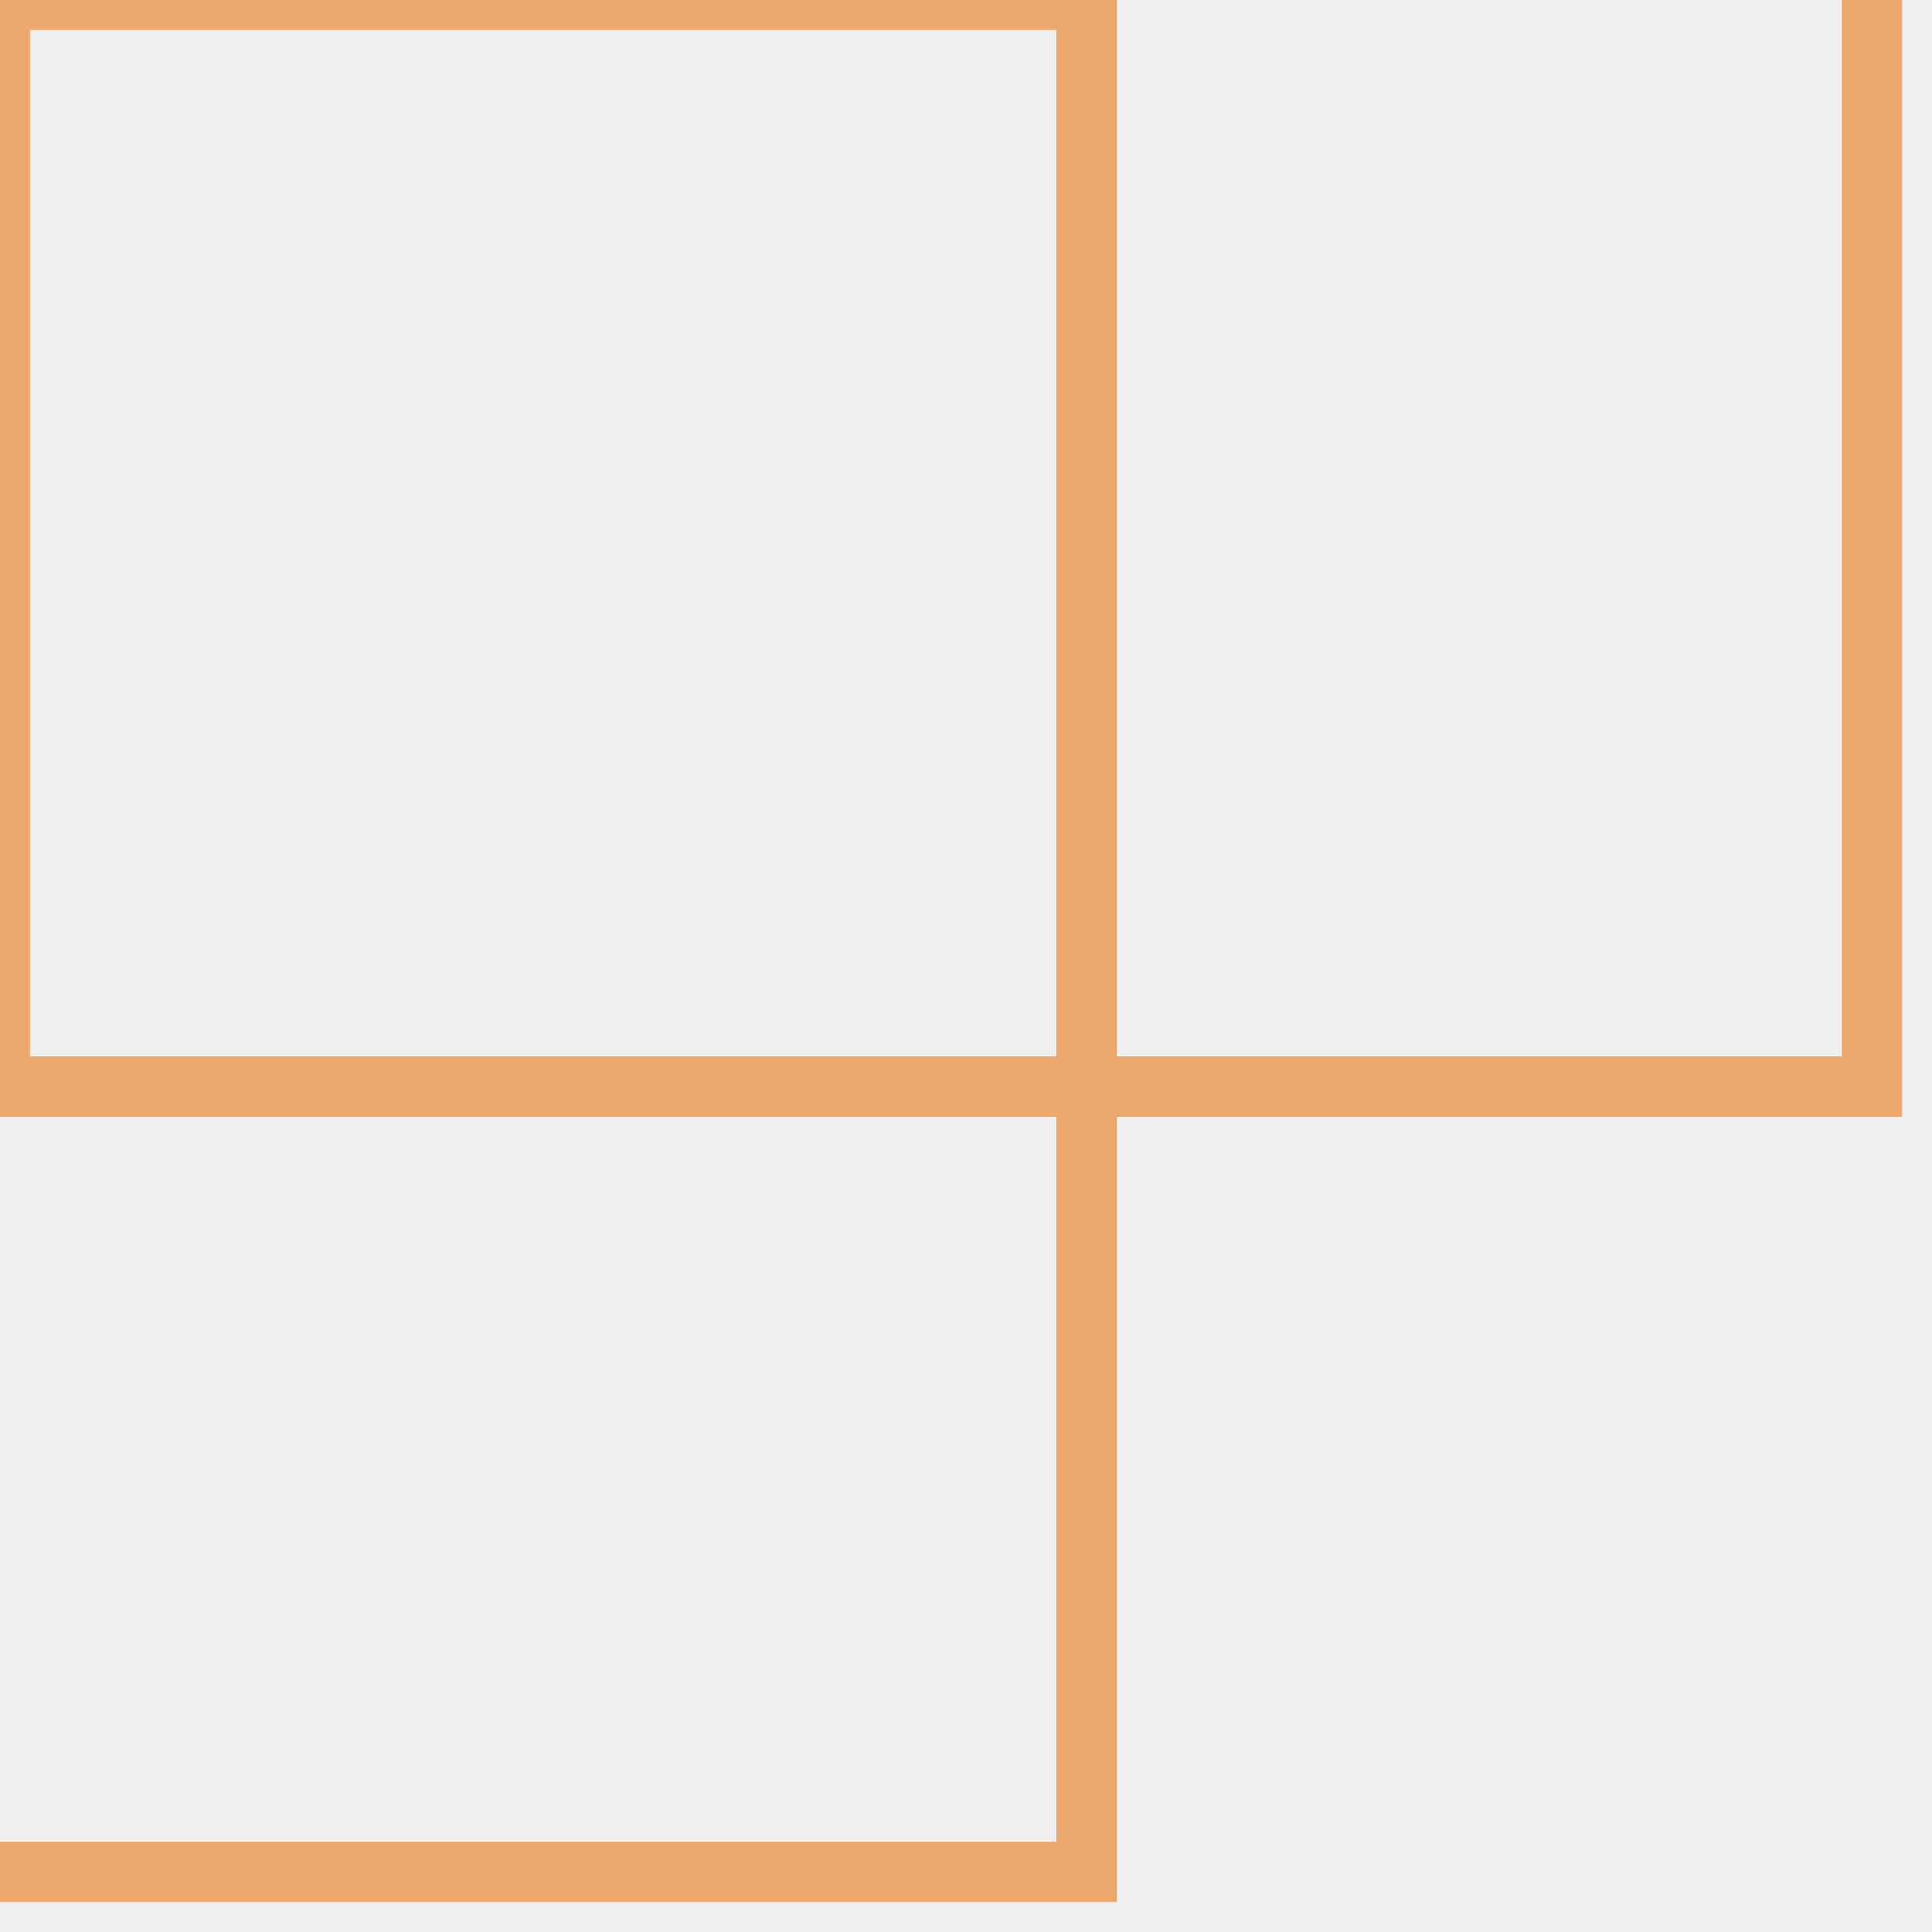
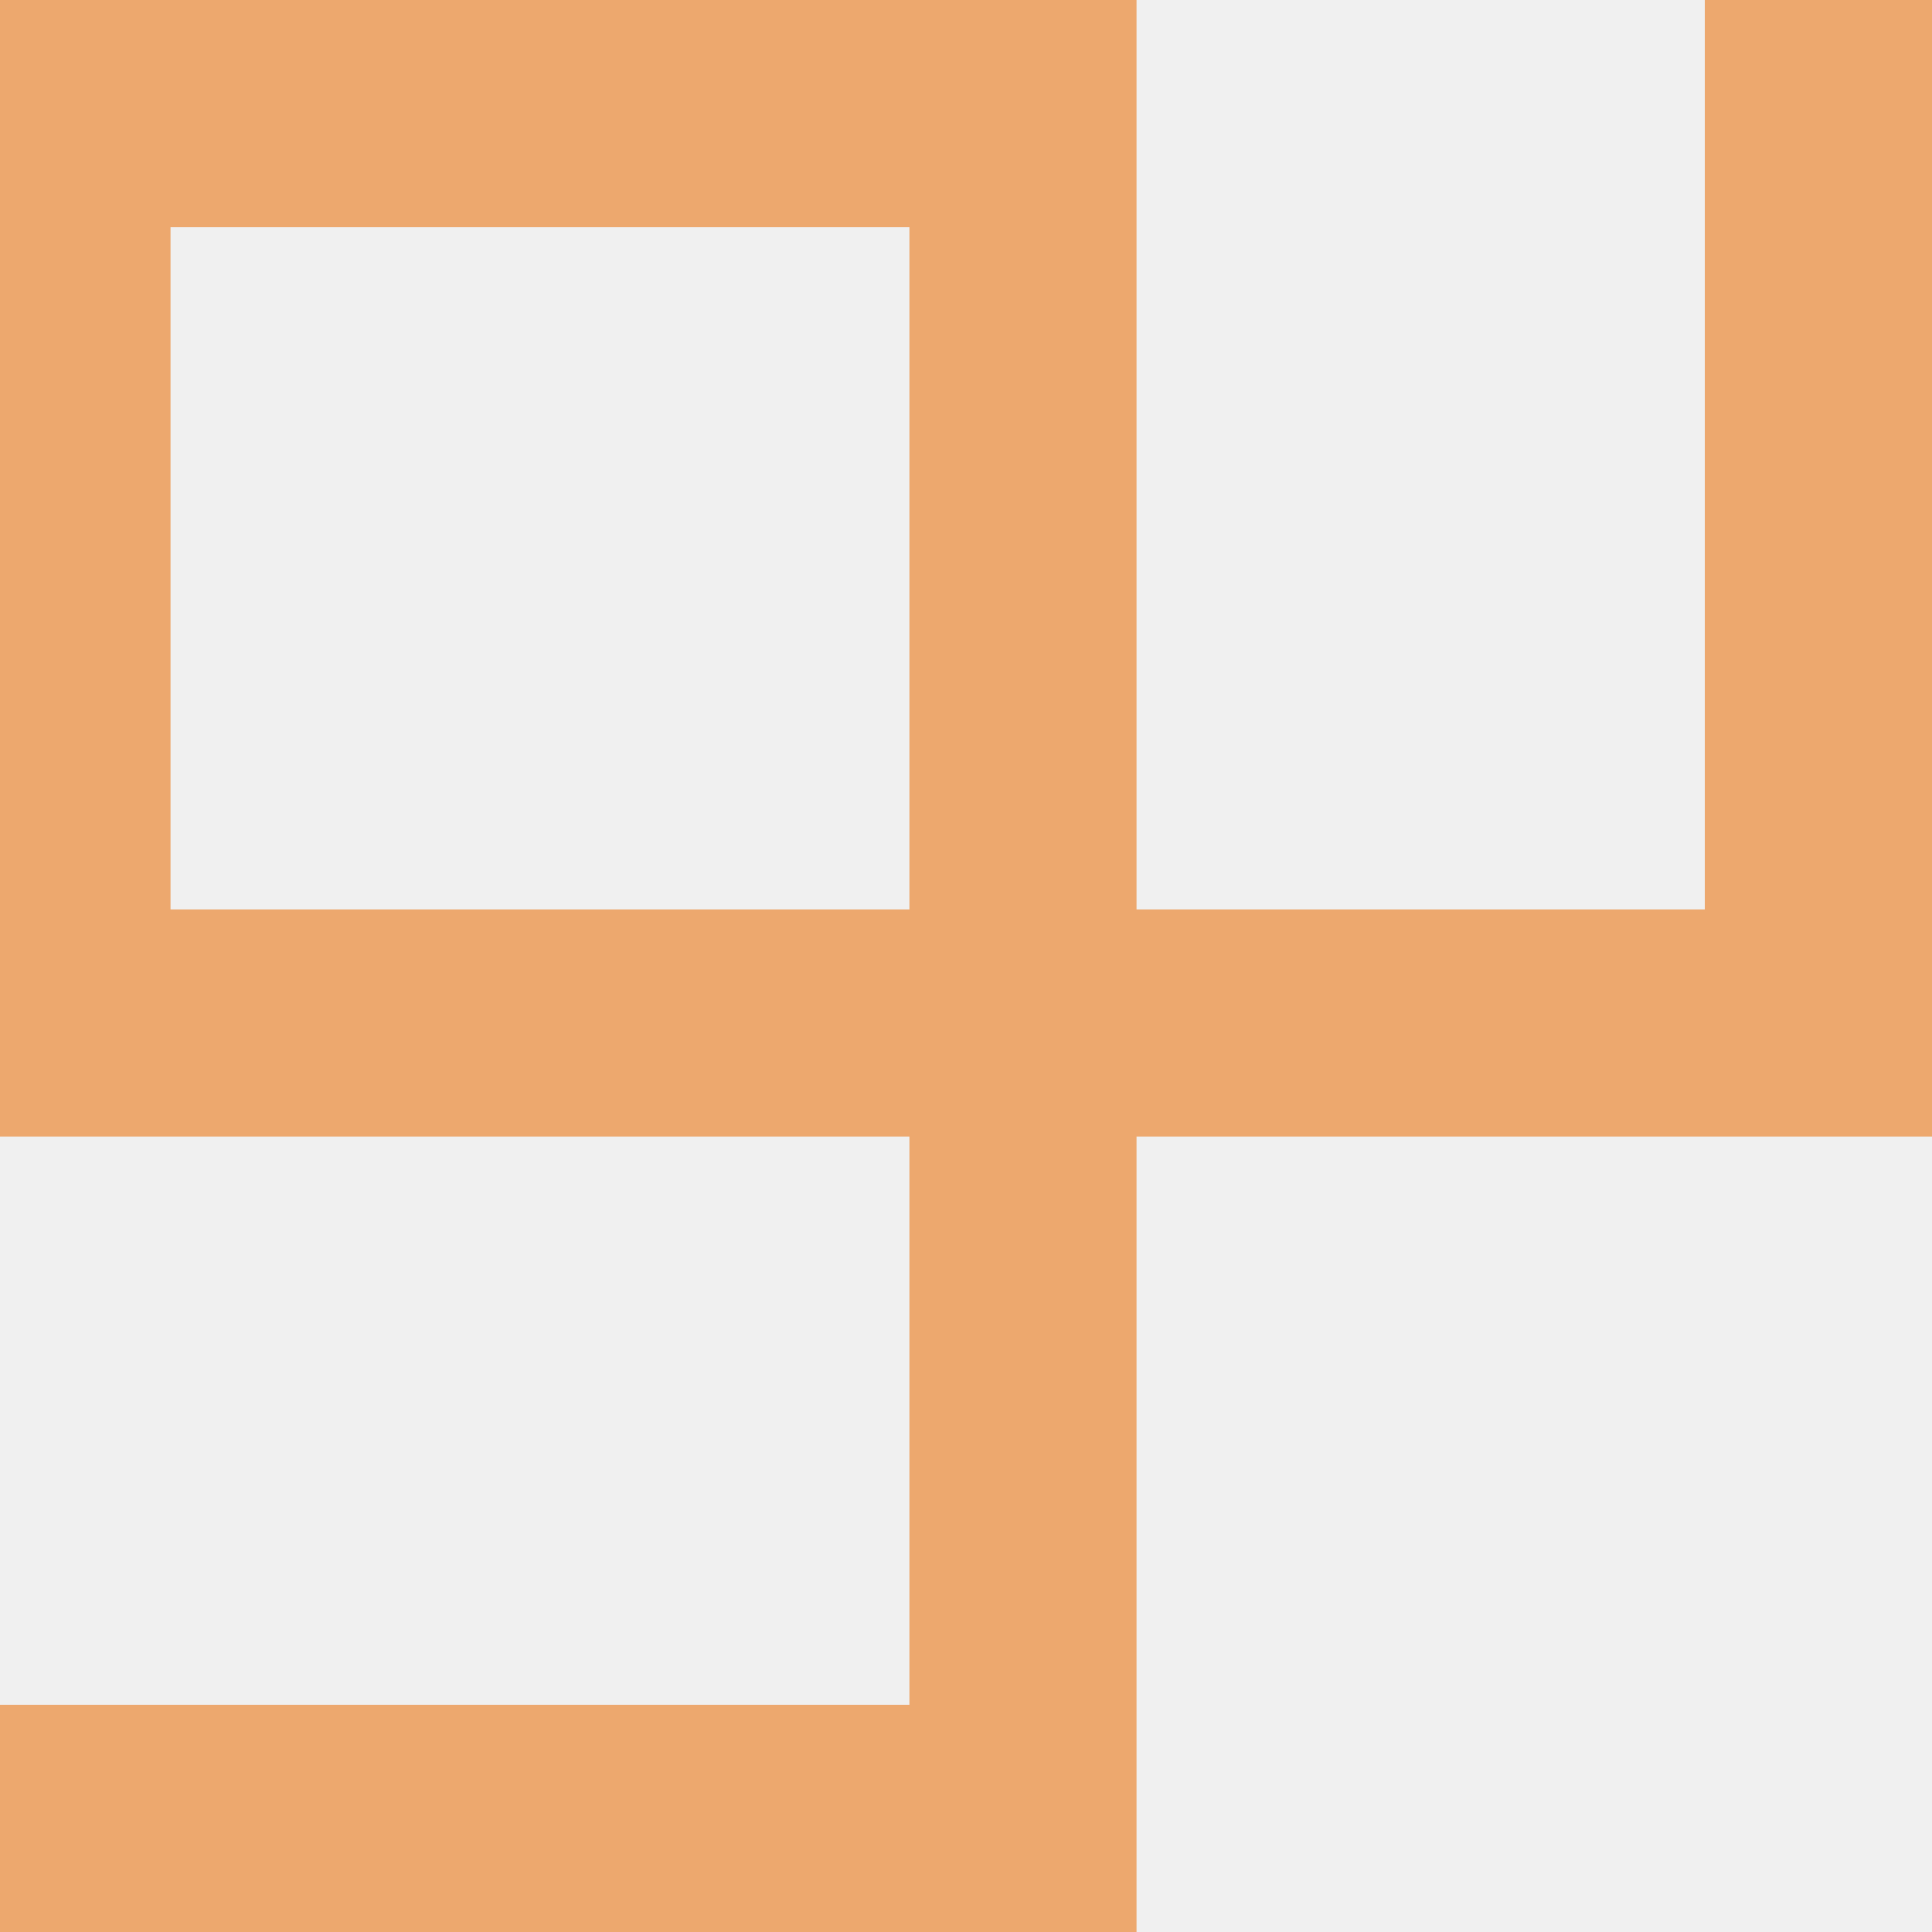
- <svg xmlns="http://www.w3.org/2000/svg" width="32" height="32" viewBox="0 0 32 32" fill="none">
-   <path d="M18 18L1.1365e-06 18L2.71011e-06 -2.71011e-06L18 -1.1365e-06L18 18ZM18 18L18 31L1.90735e-06 31M18 18L31 18L31 -1.90735e-06" stroke="#EDA86E" />
+ <svg xmlns="http://www.w3.org/2000/svg" width="17" height="17" viewBox="0 0 17 17" fill="none">
+   <g clip-path="url(#clip0_30_5)">
+     <path d="M0 0H10L8 2H1.5V8H8V2L10 0V8H15V0H17V10H10V17H0V15H8V10H0V0Z" fill="#EDA86E" />
+   </g>
+   <defs>
+     <clipPath id="clip0_30_5">
+       <rect width="17" height="17" fill="white" />
+     </clipPath>
+   </defs>
</svg>
